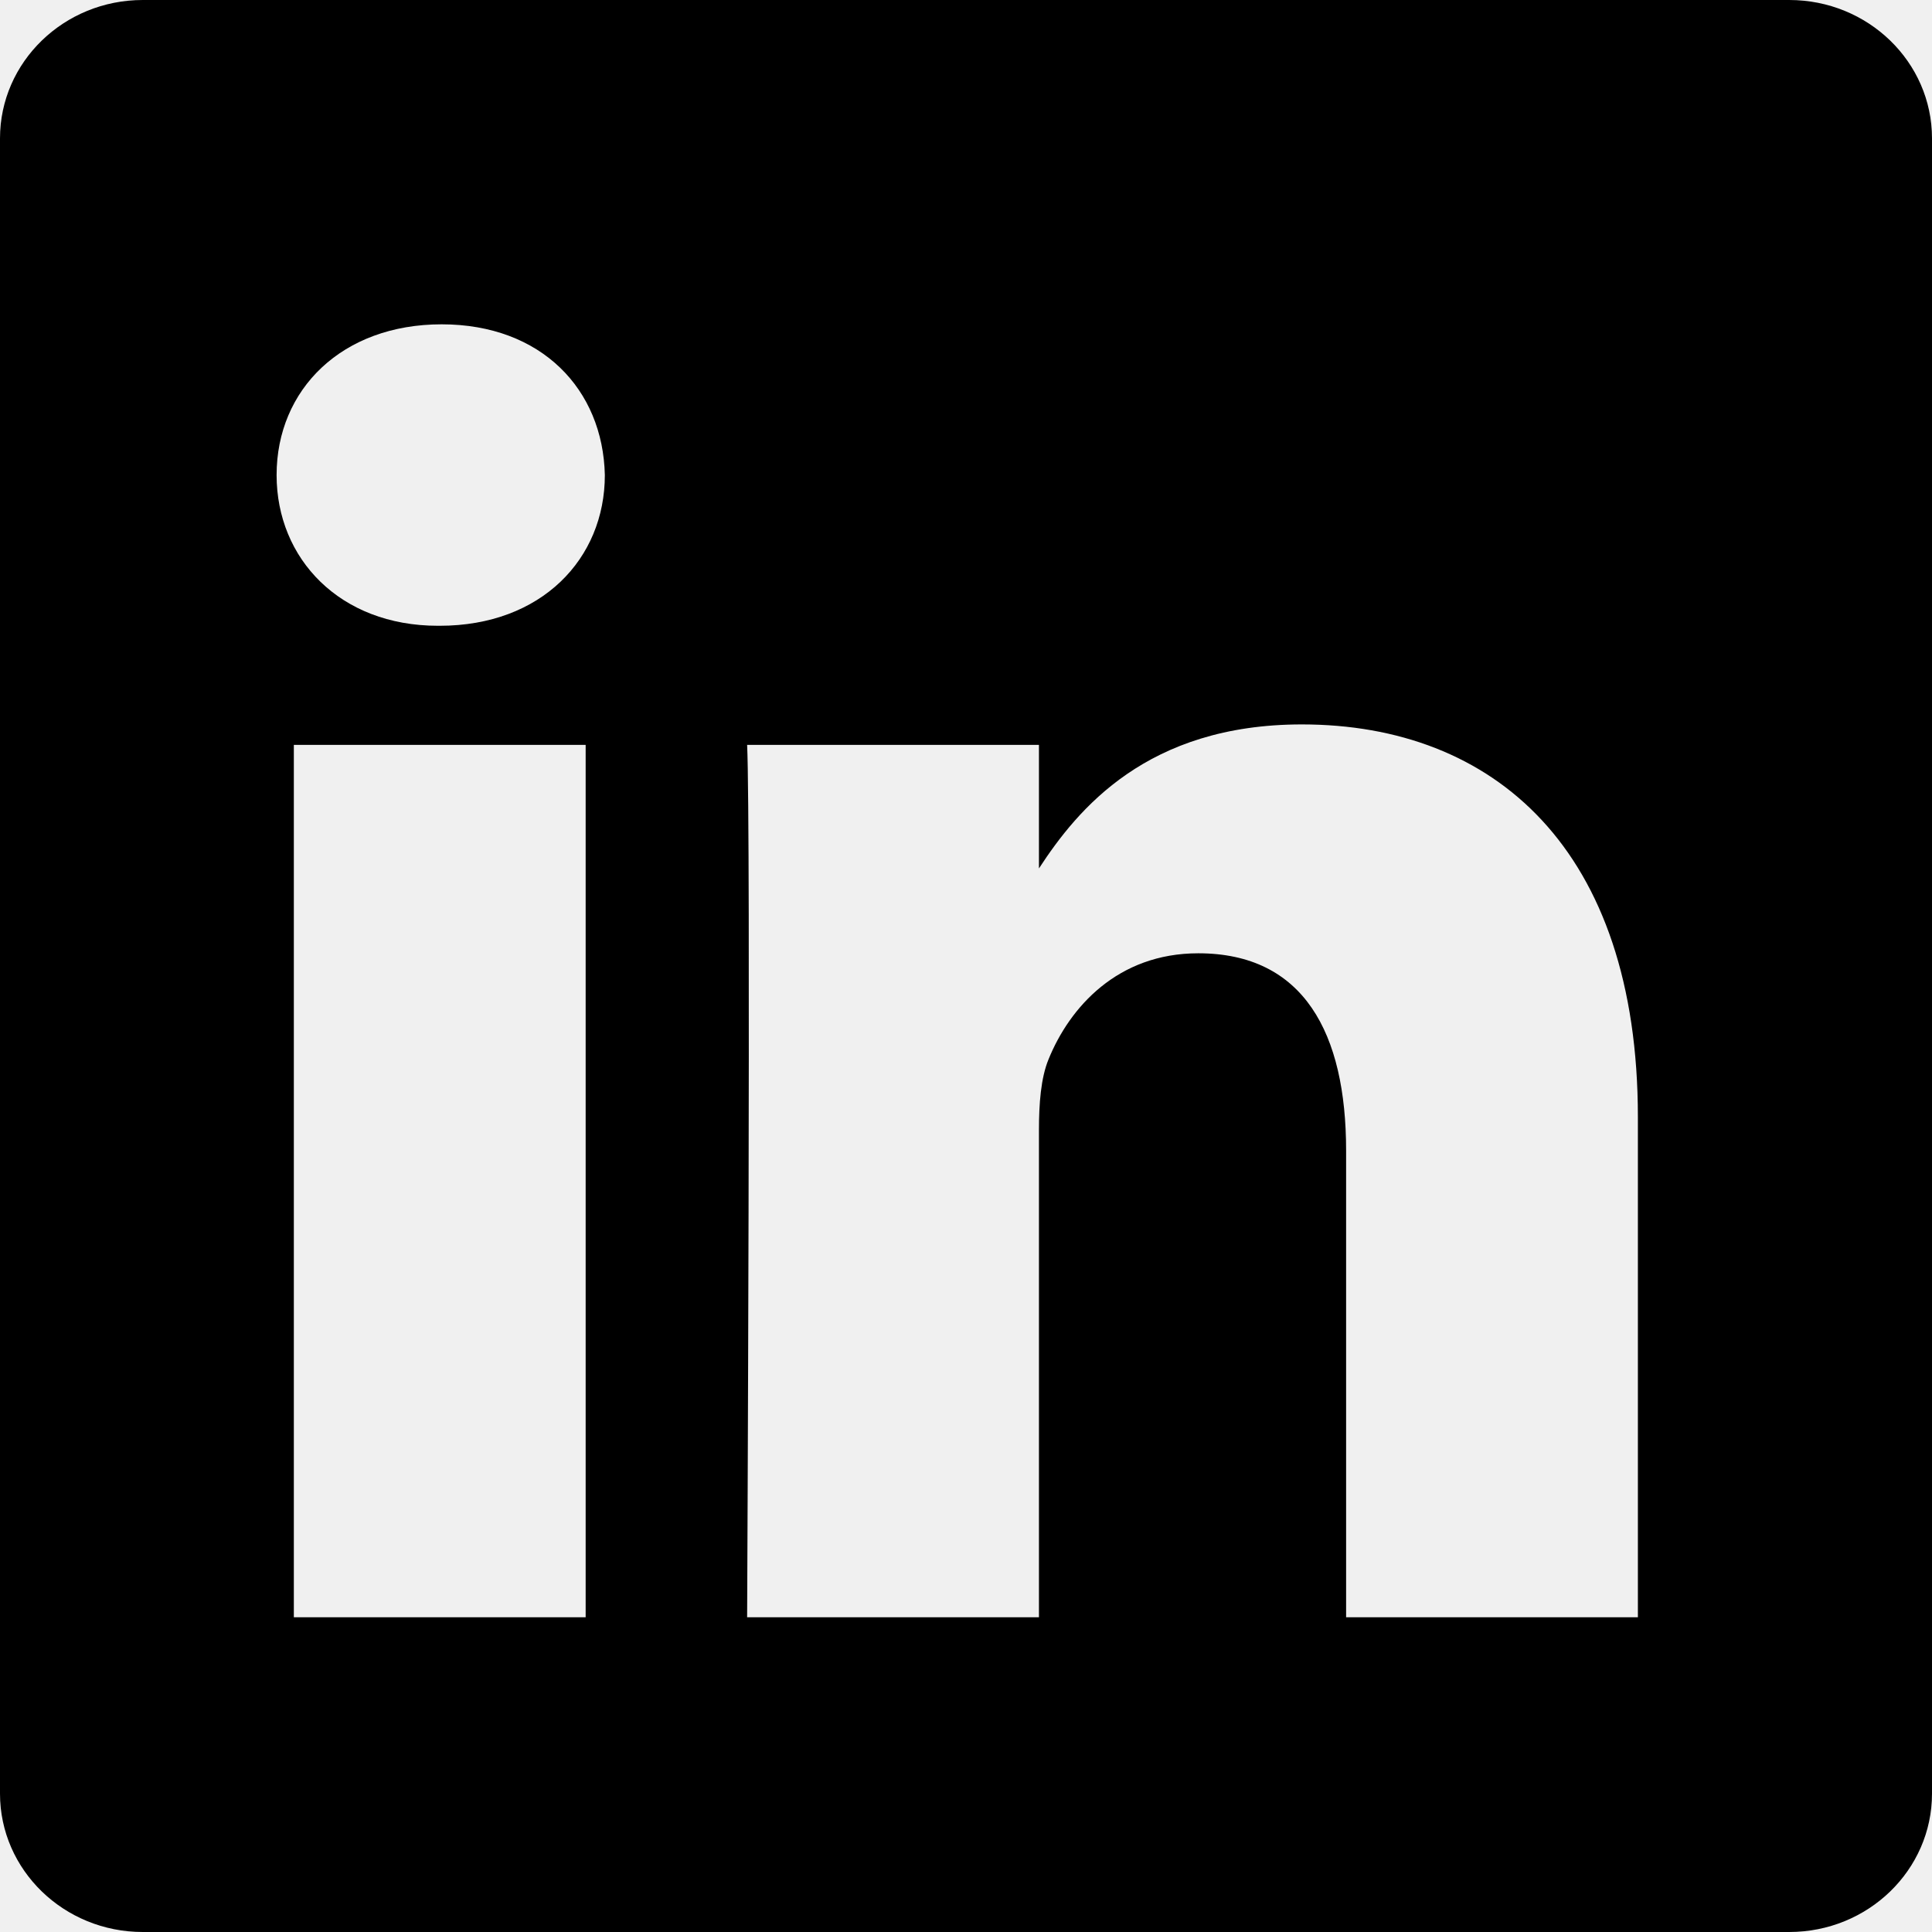
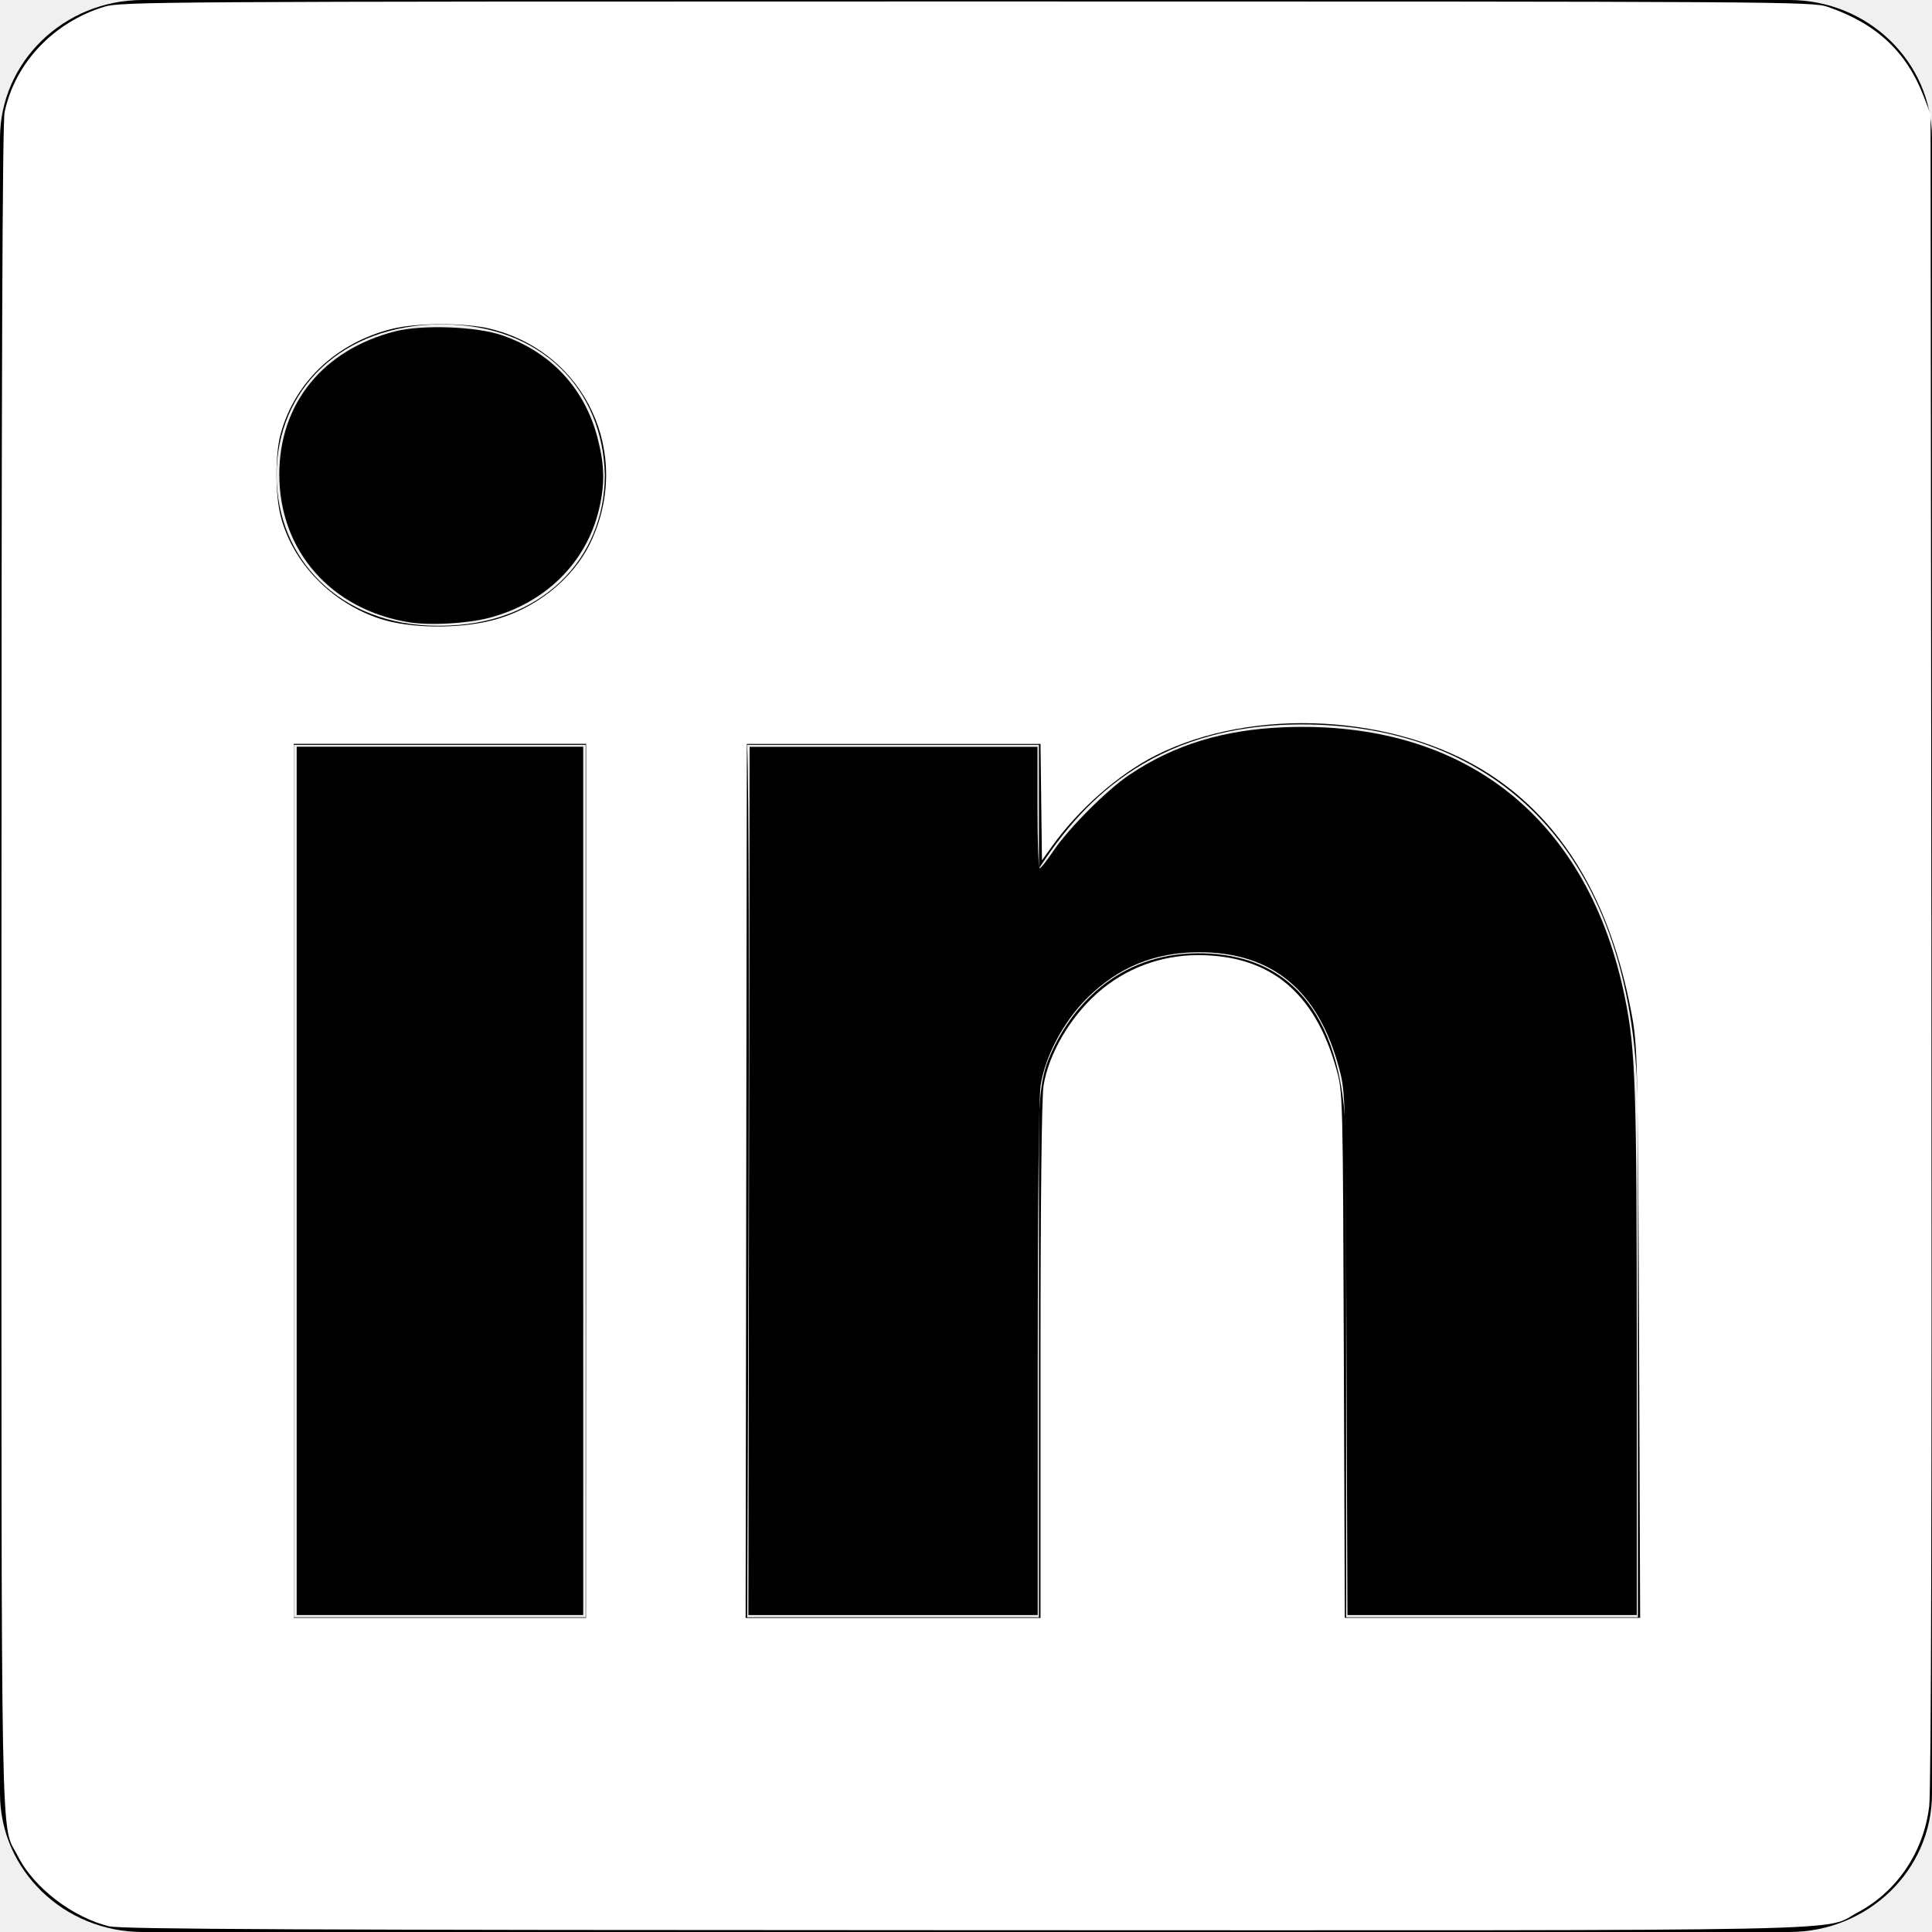
<svg xmlns="http://www.w3.org/2000/svg" version="1.1" width="16" height="16" viewBox="0 0 16 16" xml:space="preserve" id="svg6">
  <defs id="defs10" />
  <g style="opacity:1;fill:none;fill-rule:nonzero;stroke:none;stroke-width:0;stroke-linecap:butt;stroke-linejoin:miter;stroke-miterlimit:10;stroke-dasharray:none" transform="scale(0.1777778)" id="g4">
    <path d="M 83.349,0 H 6.651 C 2.978,0 0,2.887 0,6.447 V 83.553 C 0,87.114 2.978,90 6.651,90 H 83.349 C 87.022,90 90,87.114 90,83.553 V 6.447 C 90,2.887 87.022,0 83.349,0 Z M 27.282,75.339 H 13.688 V 34.699 H 27.282 Z M 20.485,29.151 h -0.088 c -4.562,0 -7.512,-3.121 -7.512,-7.021 0,-3.988 3.04,-7.022 7.69,-7.022 4.651,0 7.513,3.034 7.601,7.022 0,3.9 -2.951,7.021 -7.691,7.021 z M 76.299,75.339 H 62.707 V 53.598 c 0,-5.463 -1.968,-9.19 -6.887,-9.19 -3.756,0 -5.992,2.513 -6.975,4.94 -0.359,0.868 -0.447,2.081 -0.447,3.296 V 75.339 H 34.804 c 0,0 0.178,-36.826 0,-40.64 h 13.594 v 5.756 c 1.806,-2.769 5.036,-6.709 12.251,-6.709 8.944,0 15.65,5.808 15.65,18.291 z" style="opacity:1;fill:#000000;fill-rule:nonzero;stroke:none;stroke-width:1;stroke-linecap:butt;stroke-linejoin:miter;stroke-miterlimit:10;stroke-dasharray:none" stroke-linecap="round" id="path2" />
  </g>
+   <path style="fill:#000000;stroke-width:0.024" d="M 2.457,9.78 V 6.184 H 3.643 4.83 V 9.78 13.375 H 3.643 2.457 Z" id="path1" />
+   <path style="fill:#000000;stroke-width:0.024" d="m 6.203,9.78 0.005,-3.595 1.192,-2.21e-5 1.192,-2.22e-5 v 0.503 c 0,0.277 0.008,0.503 0.018,0.503 0.01,-4.176e-4 0.063,-0.068 0.118,-0.15 C 8.855,6.855 9.168,6.541 9.353,6.417 9.721,6.169 10.131,6.043 10.634,6.023 c 1.499,-0.06 2.524,0.755 2.824,2.245 0.087,0.432 0.097,0.726 0.097,2.944 l 8.1e-5,2.163 h -1.198 -1.198 l -0.008,-2.163 C 11.144,9.075 11.143,9.046 11.091,8.851 10.919,8.202 10.536,7.885 9.928,7.886 9.558,7.887 9.256,8.012 8.997,8.272 8.805,8.465 8.655,8.749 8.618,8.989 c -0.015,0.096 -0.024,0.969 -0.024,2.271 l -1.81e-4,2.115 H 7.396 6.198 Z" id="path3" />
+   <path style="fill:#000000;stroke-width:0.024" d="M 3.391,5.154 C 2.743,5.051 2.313,4.562 2.313,3.929 c 0,-0.586 0.36,-1.031 0.959,-1.185 0.224,-0.057 0.673,-0.041 0.887,0.033 0.406,0.14 0.686,0.443 0.791,0.855 0.057,0.222 0.06,0.376 0.011,0.584 C 4.857,4.659 4.516,4.995 4.05,5.117 3.869,5.164 3.563,5.181 3.391,5.154 Z" id="path4" />
+   <path style="fill:#ffffff;stroke-width:0.024" d="M 0.907,15.954 C 0.601,15.879 0.28,15.634 0.147,15.37 0.002,15.085 0.012,15.611 0.012,8.014 c 0,-4.973 0.008,-6.993 0.026,-7.084 C 0.123,0.523 0.442,0.185 0.863,0.056 1.001,0.014 1.282,0.012 8.006,0.012 c 6.799,0 7.003,0.001 7.131,0.045 0.405,0.139 0.654,0.373 0.797,0.748 l 0.054,0.142 0.007,6.903 c 0.004,4.563 -0.002,6.972 -0.018,7.107 -0.045,0.379 -0.266,0.707 -0.591,0.88 -0.303,0.161 0.263,0.15 -7.404,0.148 -5.474,-0.001 -6.977,-0.008 -7.075,-0.032 z M 4.854,9.78 V 6.16 H 3.643 2.433 v 3.619 3.619 h 1.21 1.21 z M 8.617,11.272 C 8.617,9.917 8.627,9.089 8.642,8.991 8.685,8.728 8.858,8.43 9.085,8.227 9.316,8.021 9.611,7.91 9.923,7.91 c 0.596,0.001 0.967,0.308 1.145,0.946 0.053,0.191 0.053,0.203 0.061,2.367 l 0.008,2.175 h 1.223 1.223 l -0.009,-2.367 C 13.563,8.723 13.561,8.658 13.511,8.389 13.335,7.461 12.946,6.807 12.333,6.41 11.564,5.913 10.378,5.848 9.569,6.257 9.262,6.413 8.932,6.702 8.713,7.008 l -0.084,0.117 -0.006,-0.482 -0.006,-0.482 -1.216,2.16e-5 -1.216,2.18e-5 -0.005,3.619 -0.005,3.619 H 7.396 8.617 Z M 4.075,5.138 C 4.429,5.048 4.744,4.799 4.89,4.494 5.242,3.758 4.848,2.917 4.061,2.723 c -0.206,-0.051 -0.606,-0.051 -0.812,0 -0.463,0.114 -0.81,0.442 -0.926,0.875 -0.045,0.169 -0.044,0.502 0.002,0.679 0.101,0.388 0.423,0.718 0.827,0.849 0.242,0.078 0.64,0.084 0.922,0.012 z" id="path5" />
</svg>
